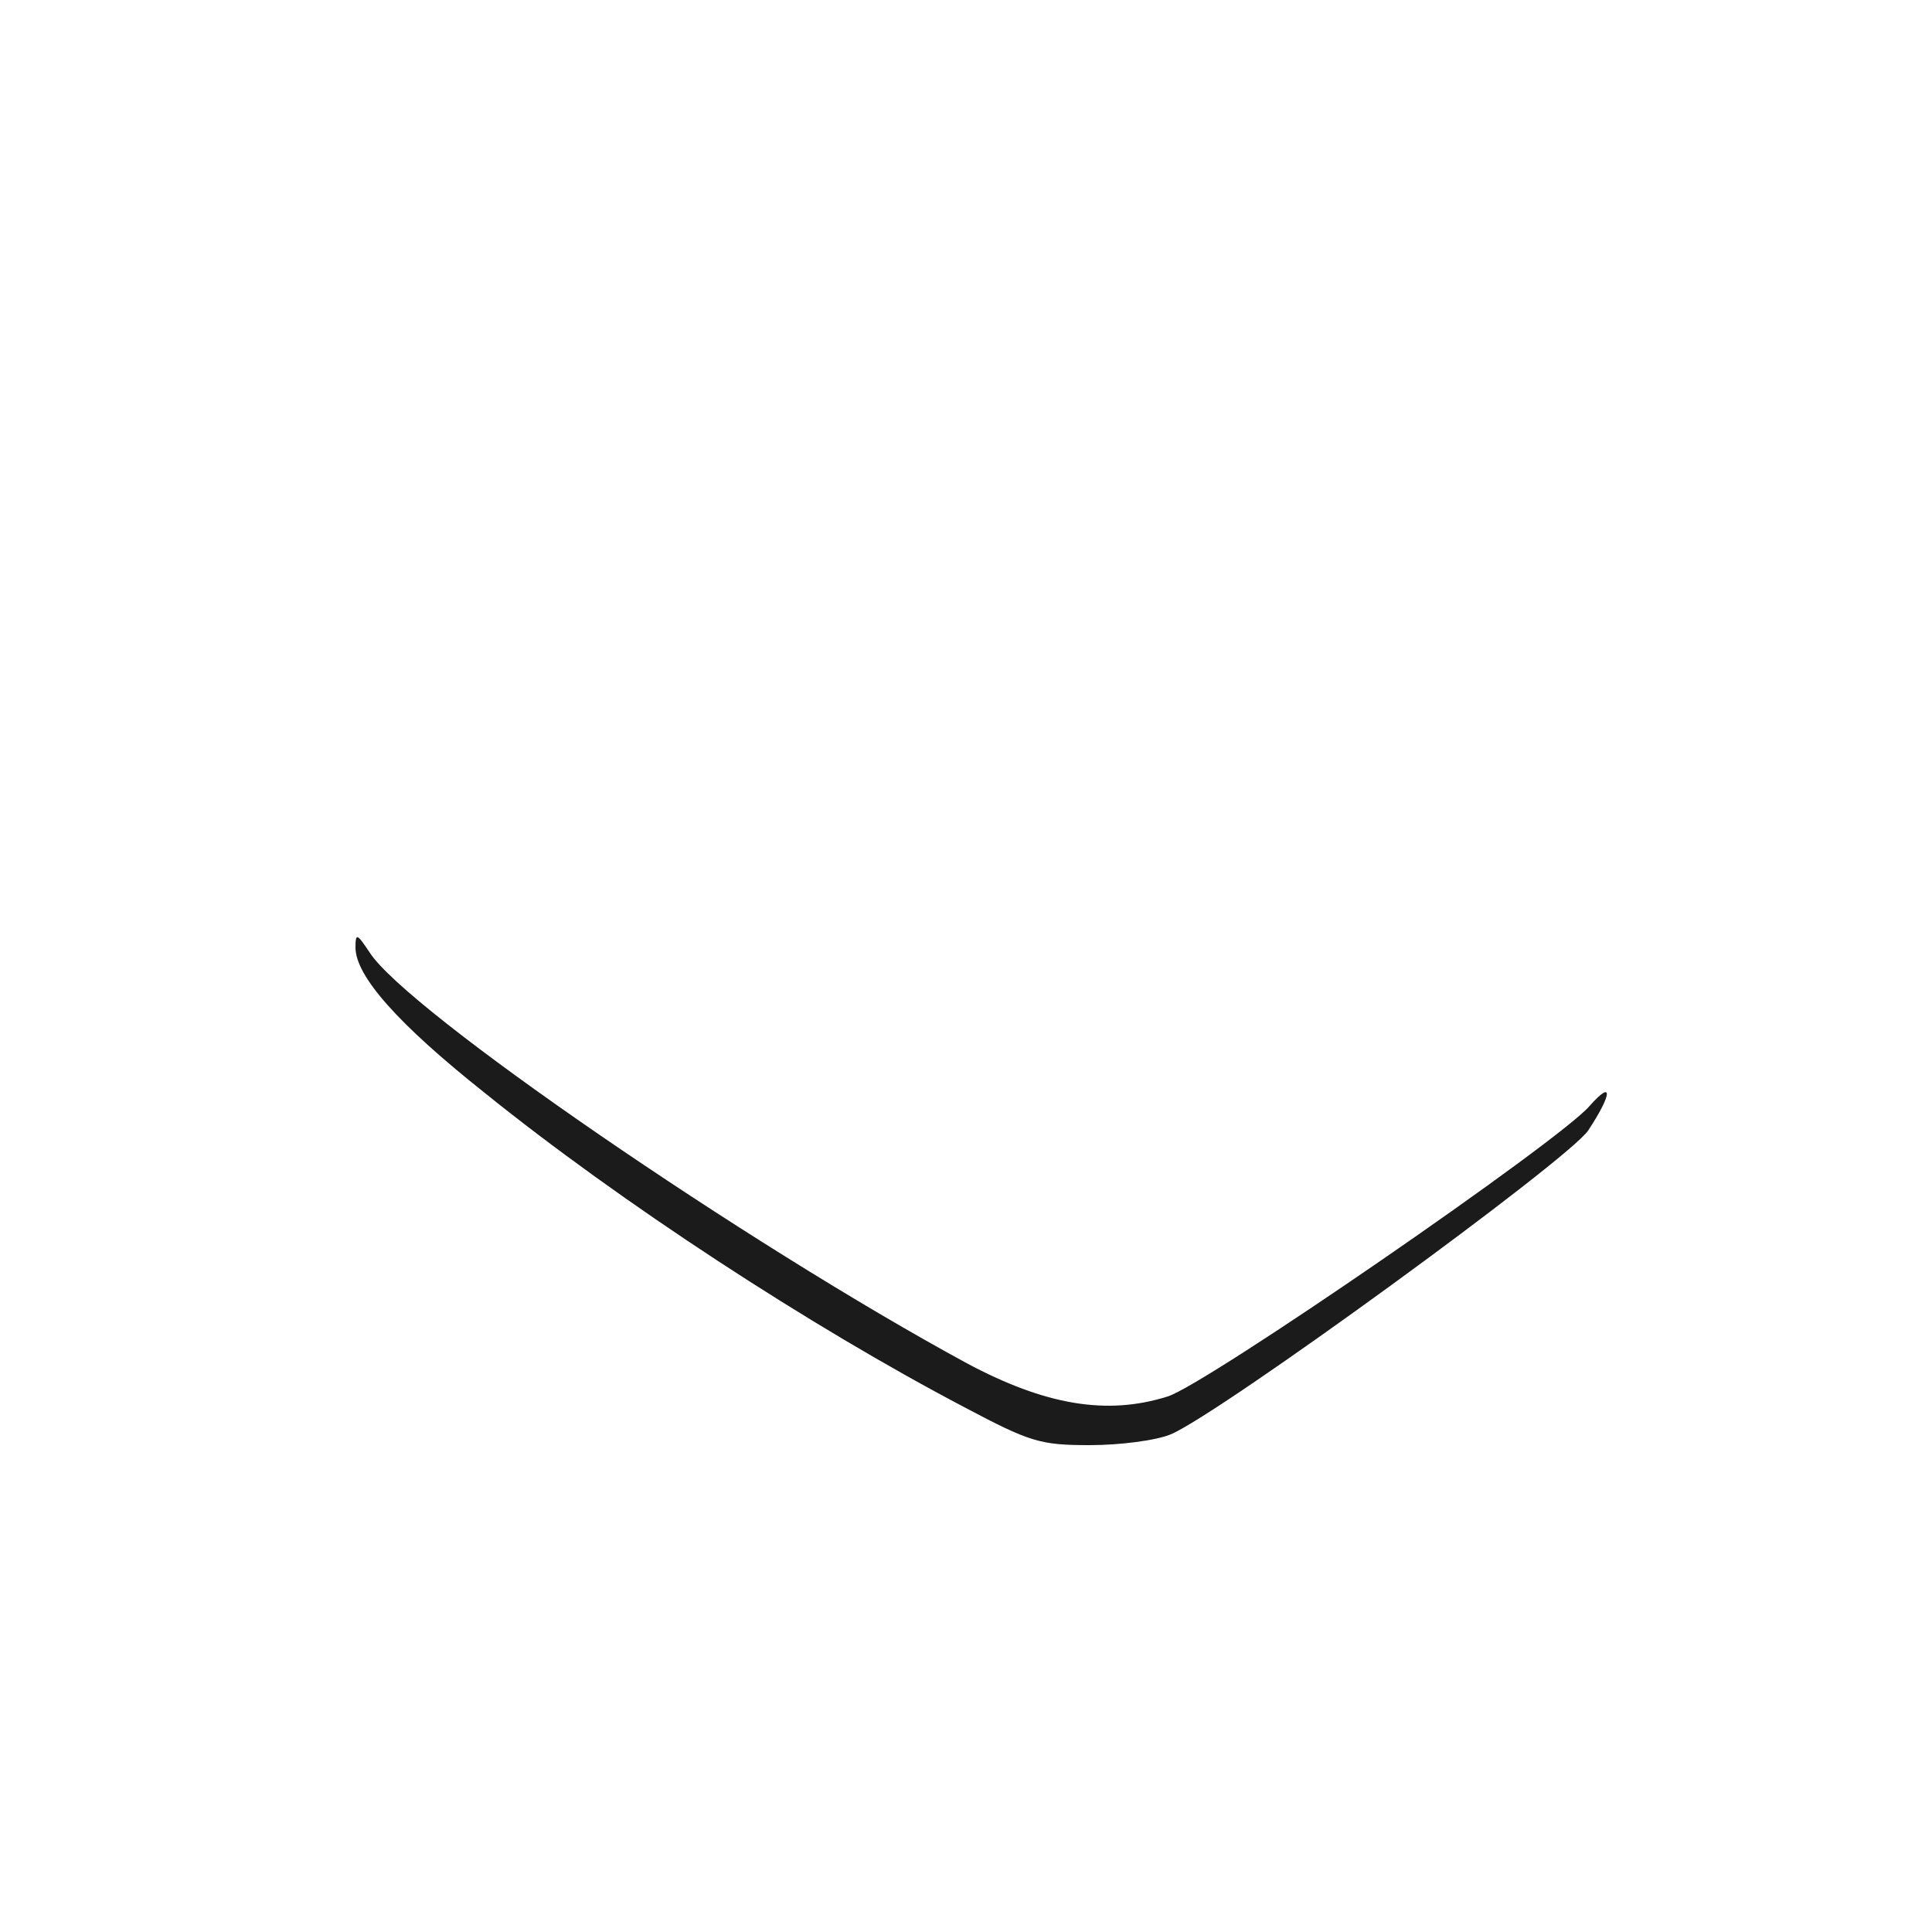
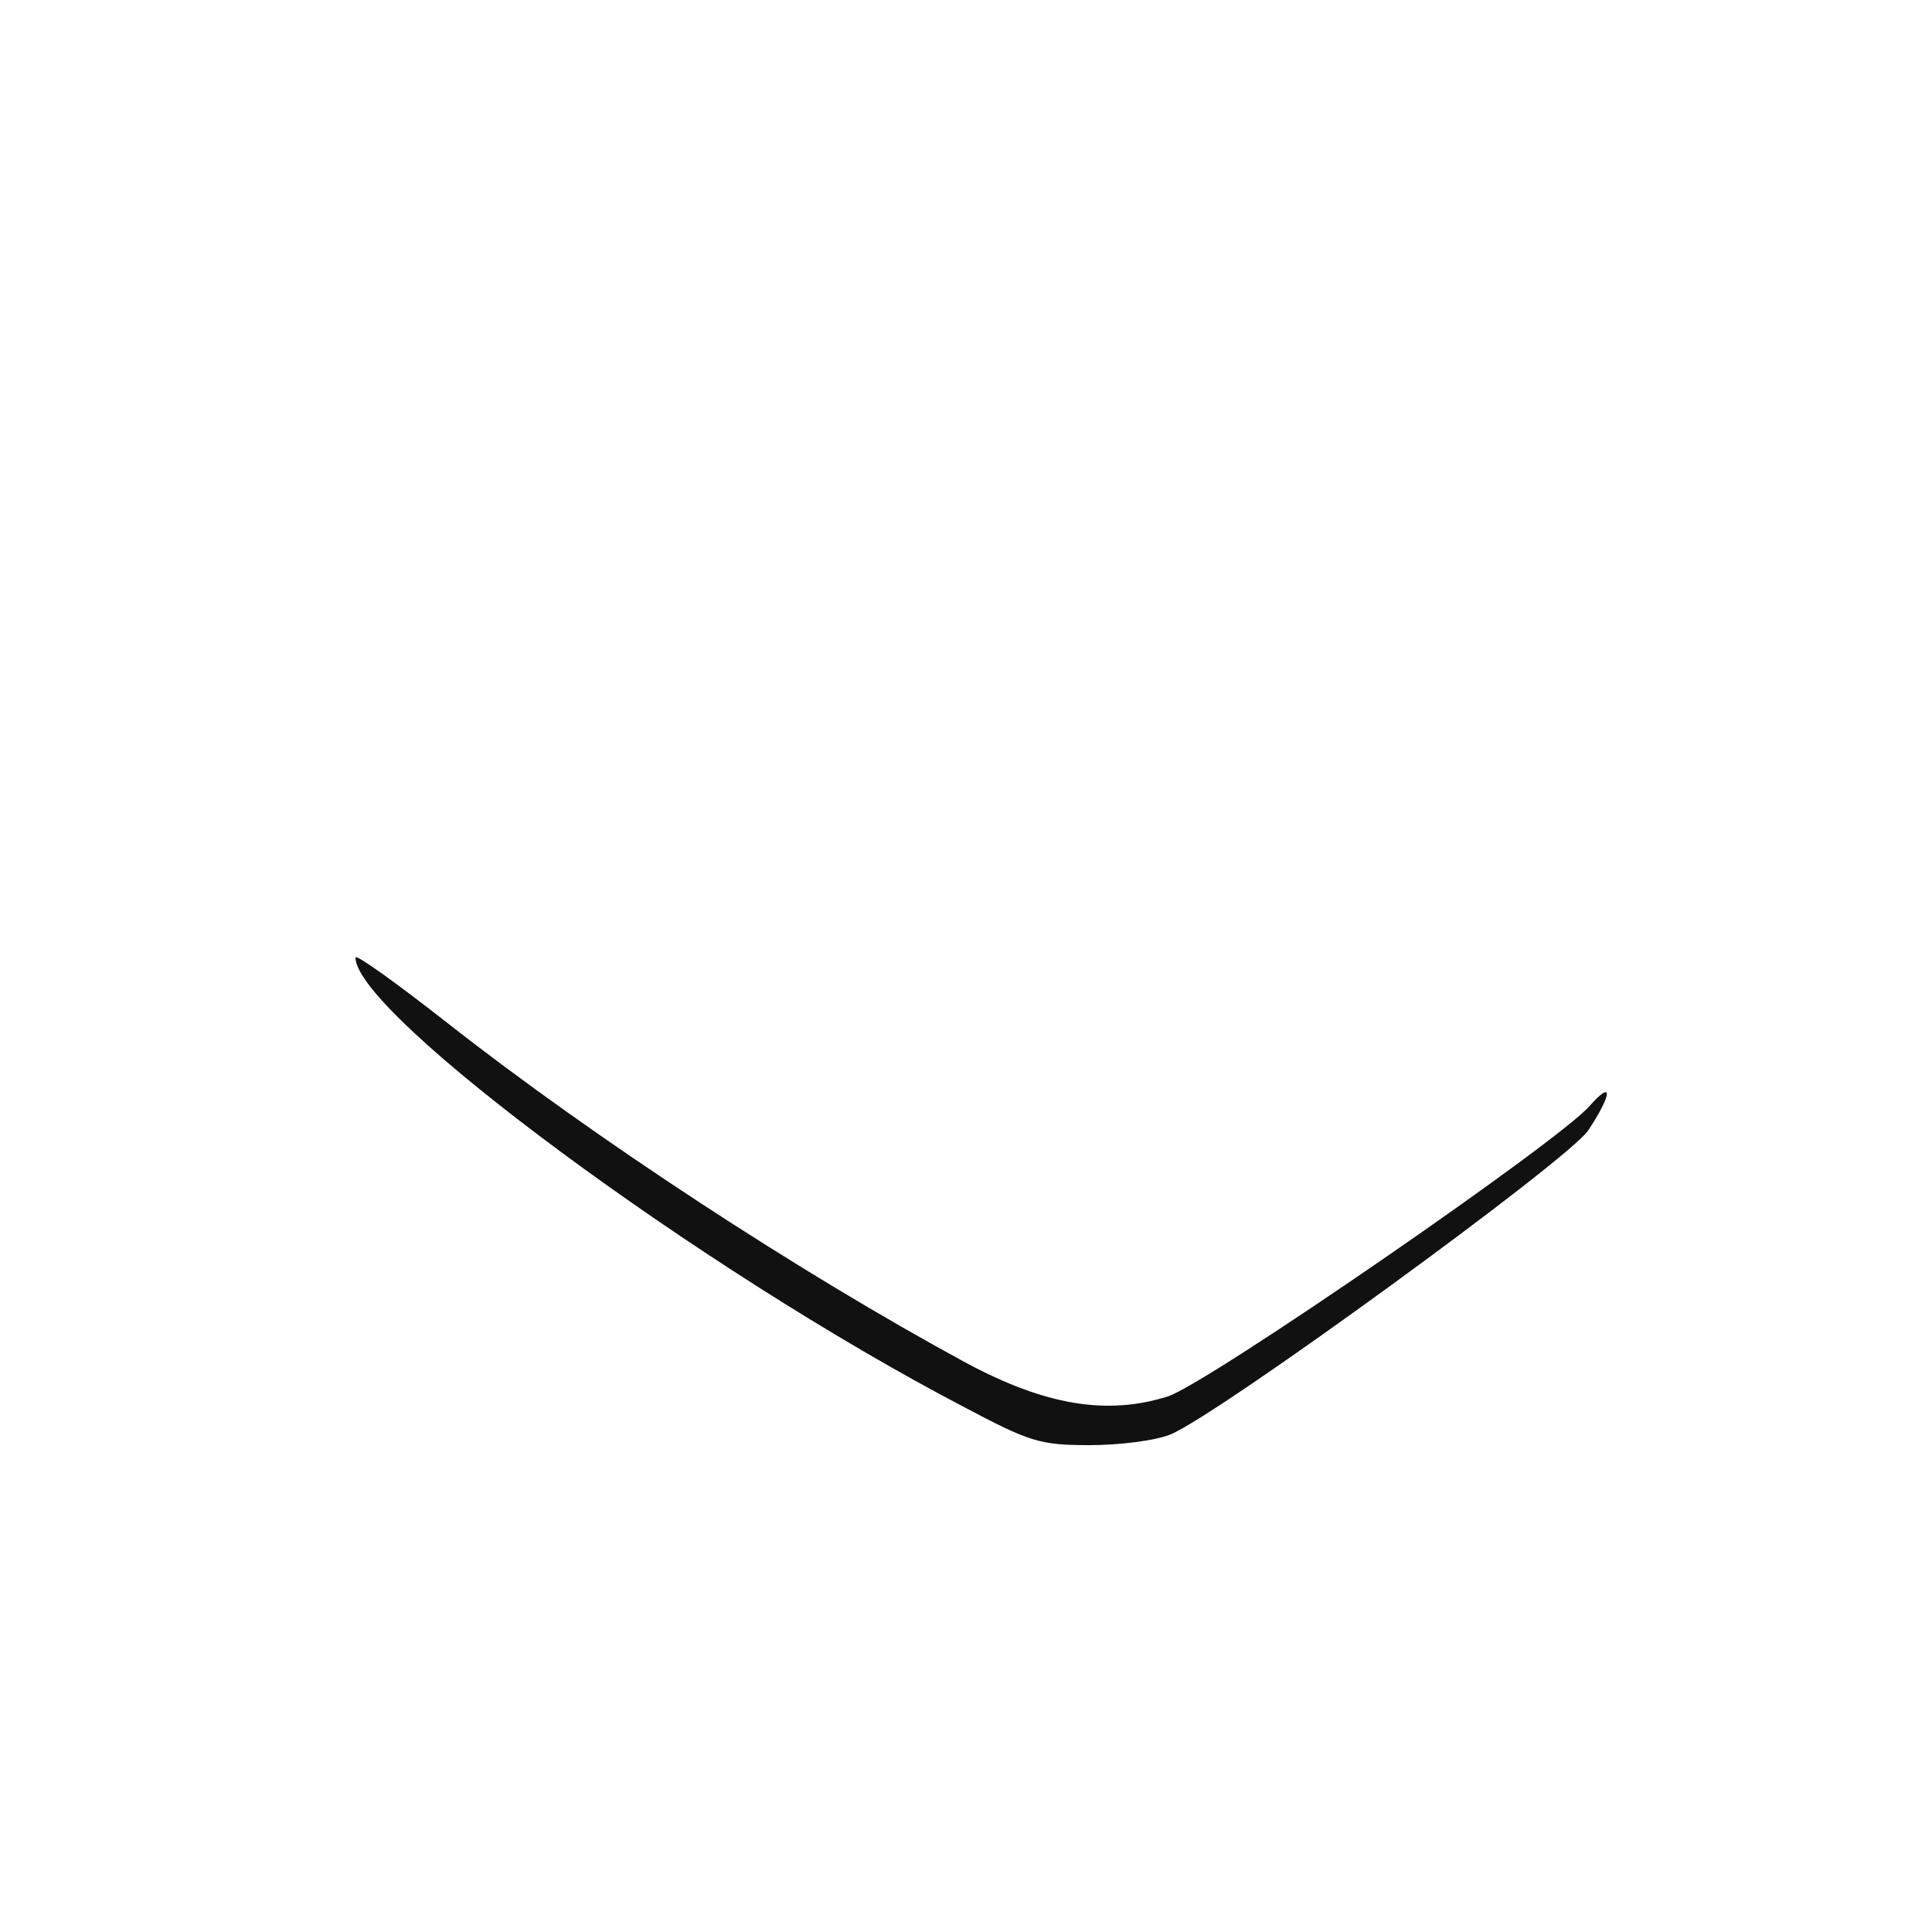
<svg xmlns="http://www.w3.org/2000/svg" version="1.0" width="250pt" height="250pt" viewBox="0 0 250 250" preserveAspectRatio="xMidYMid meet">
  <g transform="translate(0,250) scale(0.1,-0.1)">
-     <path d="M460 1274 c0 -37 55 -99 167 -188 176 -142 421 -302 621 -407 85 -45 98 -49 162 -49 39 0 86 6 105 14 64 27 513 354 540 393 31 47 33 67 2 32 -38 -45 -497 -361 -546 -376 -79 -25 -159 -11 -260 43 -284 154 -726 457 -773 532 -16 24 -18 25 -18 6z" fill="#1b1b1b" />
+     <path d="M460 1261 c0 -73 445 -403 788 -582 85 -45 98 -49 162 -49 39 0 86 6 105 14 64 27 513 354 540 393 31 47 33 67 2 32 -38 -45 -497 -361 -546 -376 -79 -25 -159 -11 -260 43 -216 117 -482 291 -673 441 -65 51 -118 89 -118 84z" fill="#111111" />
  </g>
</svg>
